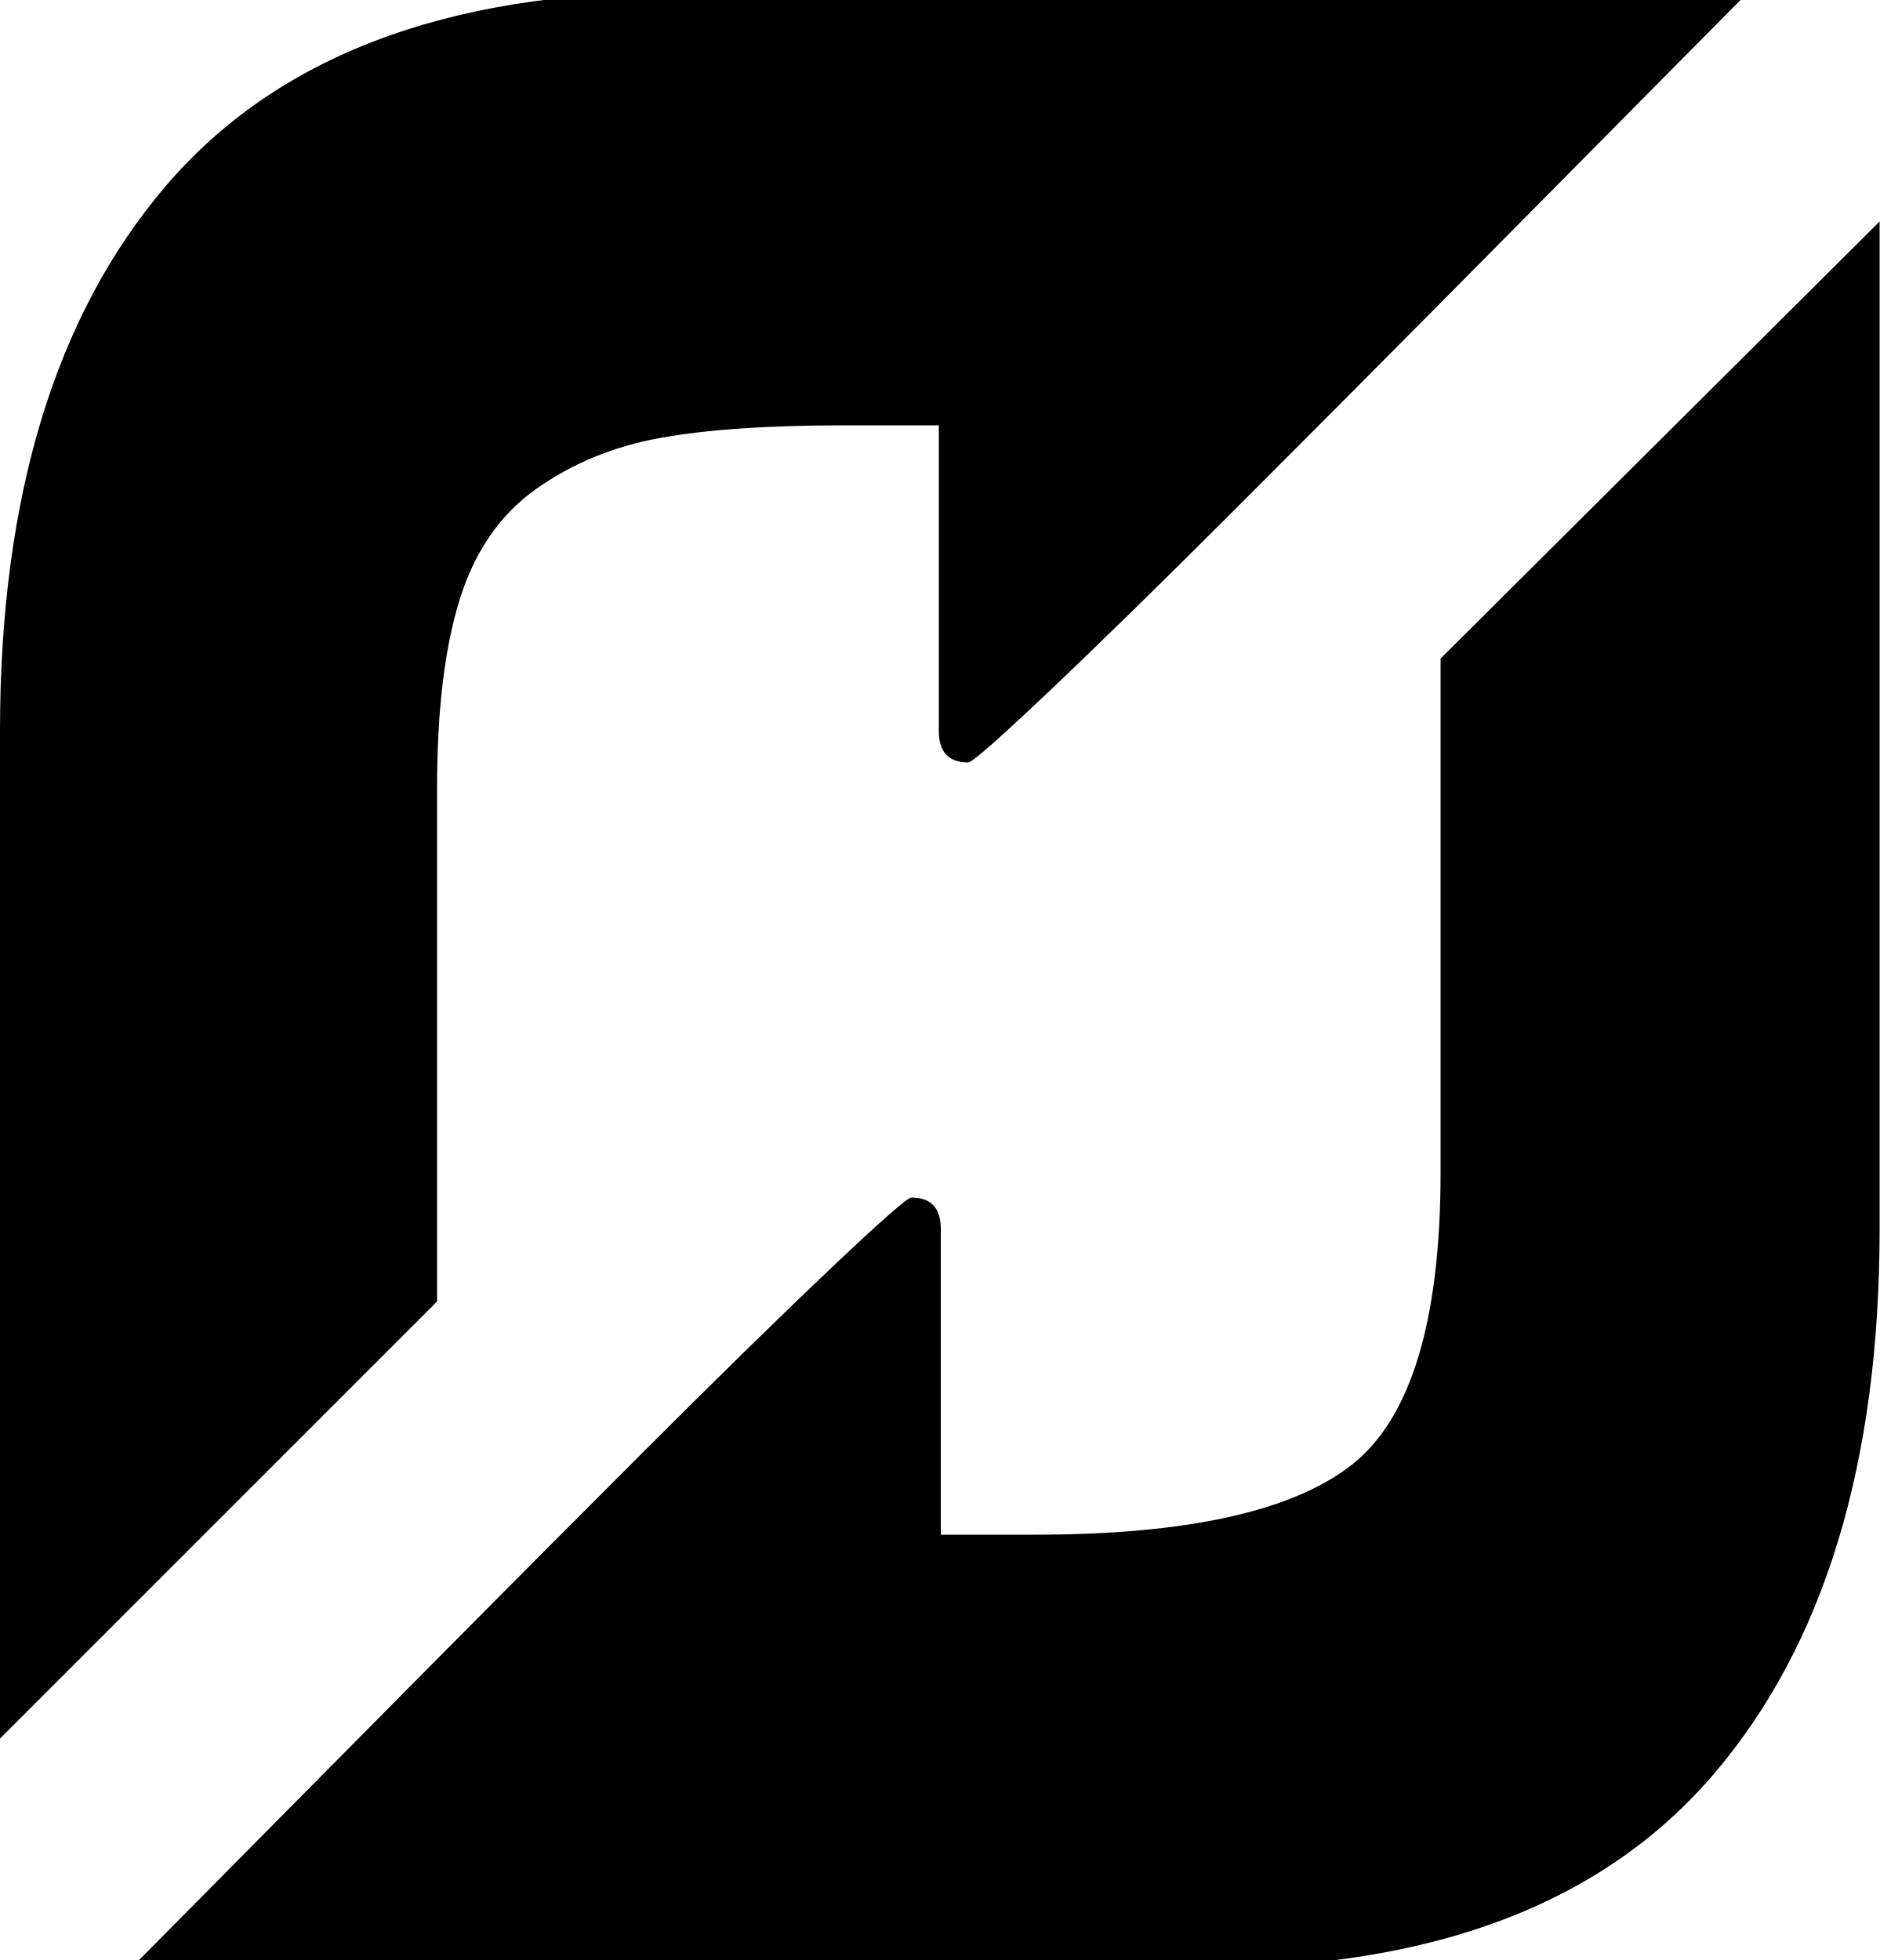
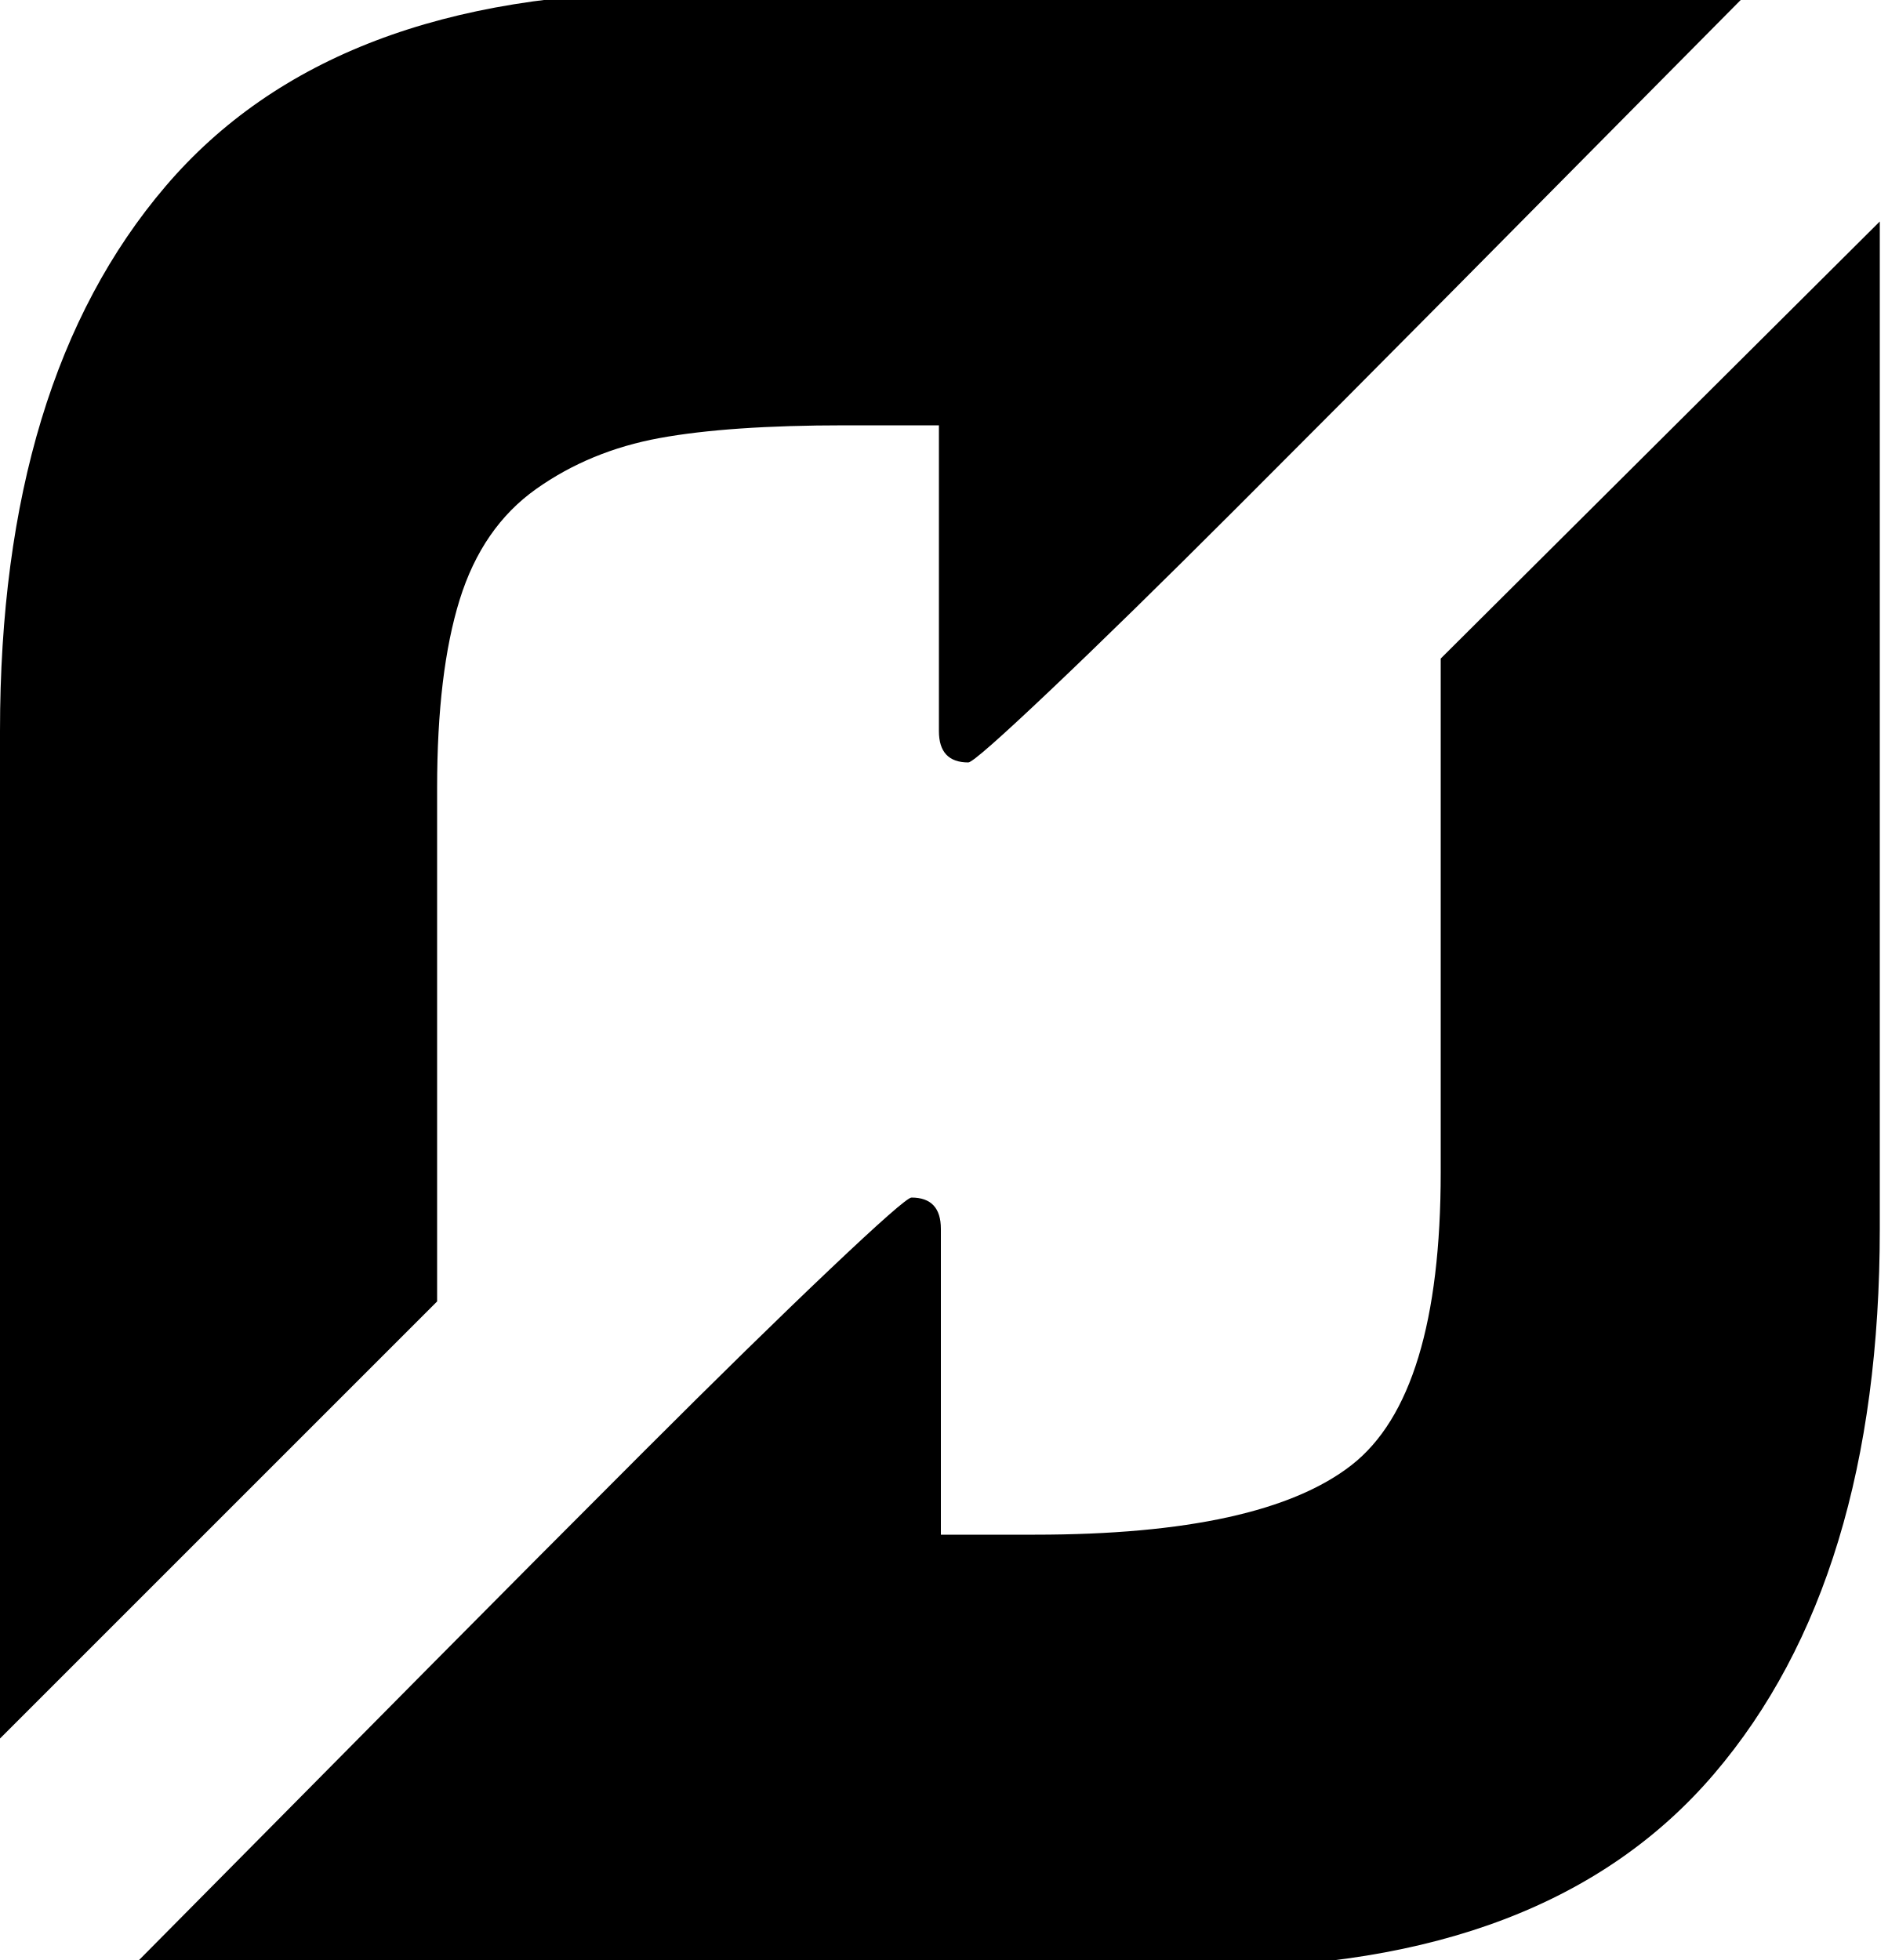
- <svg xmlns="http://www.w3.org/2000/svg" height="1000" width="959">
-   <path d="M0 887l0-514q0-179 84.5-278t259.5-99l548 0q-5 5-52.5 53t-100 101-109 109.5-95 93-41.5 36.5q-15 0-15-16l0-156l-48 0q-59 0-94.5 6.5t-63 26-39 56.5-11.5 96l0 262zm67 117q5-5 52.5-53t100-101 109-109.5 95-93 41.5-36.5q15 0 15 16l0 156l48 0q116 0 161.5-35.5t45.5-149.5l0-262l224-223l0 514q0 179-84.5 278t-259.5 99l-548 0z" />
+ <svg xmlns="http://www.w3.org/2000/svg" width="31" height="32">
+   <path d="M0 28.384V11.936Q0 6.208 2.704 3.04t8.304-3.168h17.536q-.16.16-1.68 1.696t-3.2 3.232-3.488 3.504-3.04 2.976-1.328 1.168q-.48 0-.48-.512V6.944h-1.536q-1.888 0-3.024.208t-2.016.832T7.504 9.792t-.368 3.072v8.384zm2.144 3.744q.16-.16 1.68-1.696t3.2-3.232 3.488-3.504 3.04-2.976 1.328-1.168q.48 0 .48.512v4.992h1.536q3.712 0 5.168-1.136t1.456-4.784v-8.384l7.168-7.136v16.448q0 5.728-2.704 8.896t-8.304 3.168z" />
</svg>
